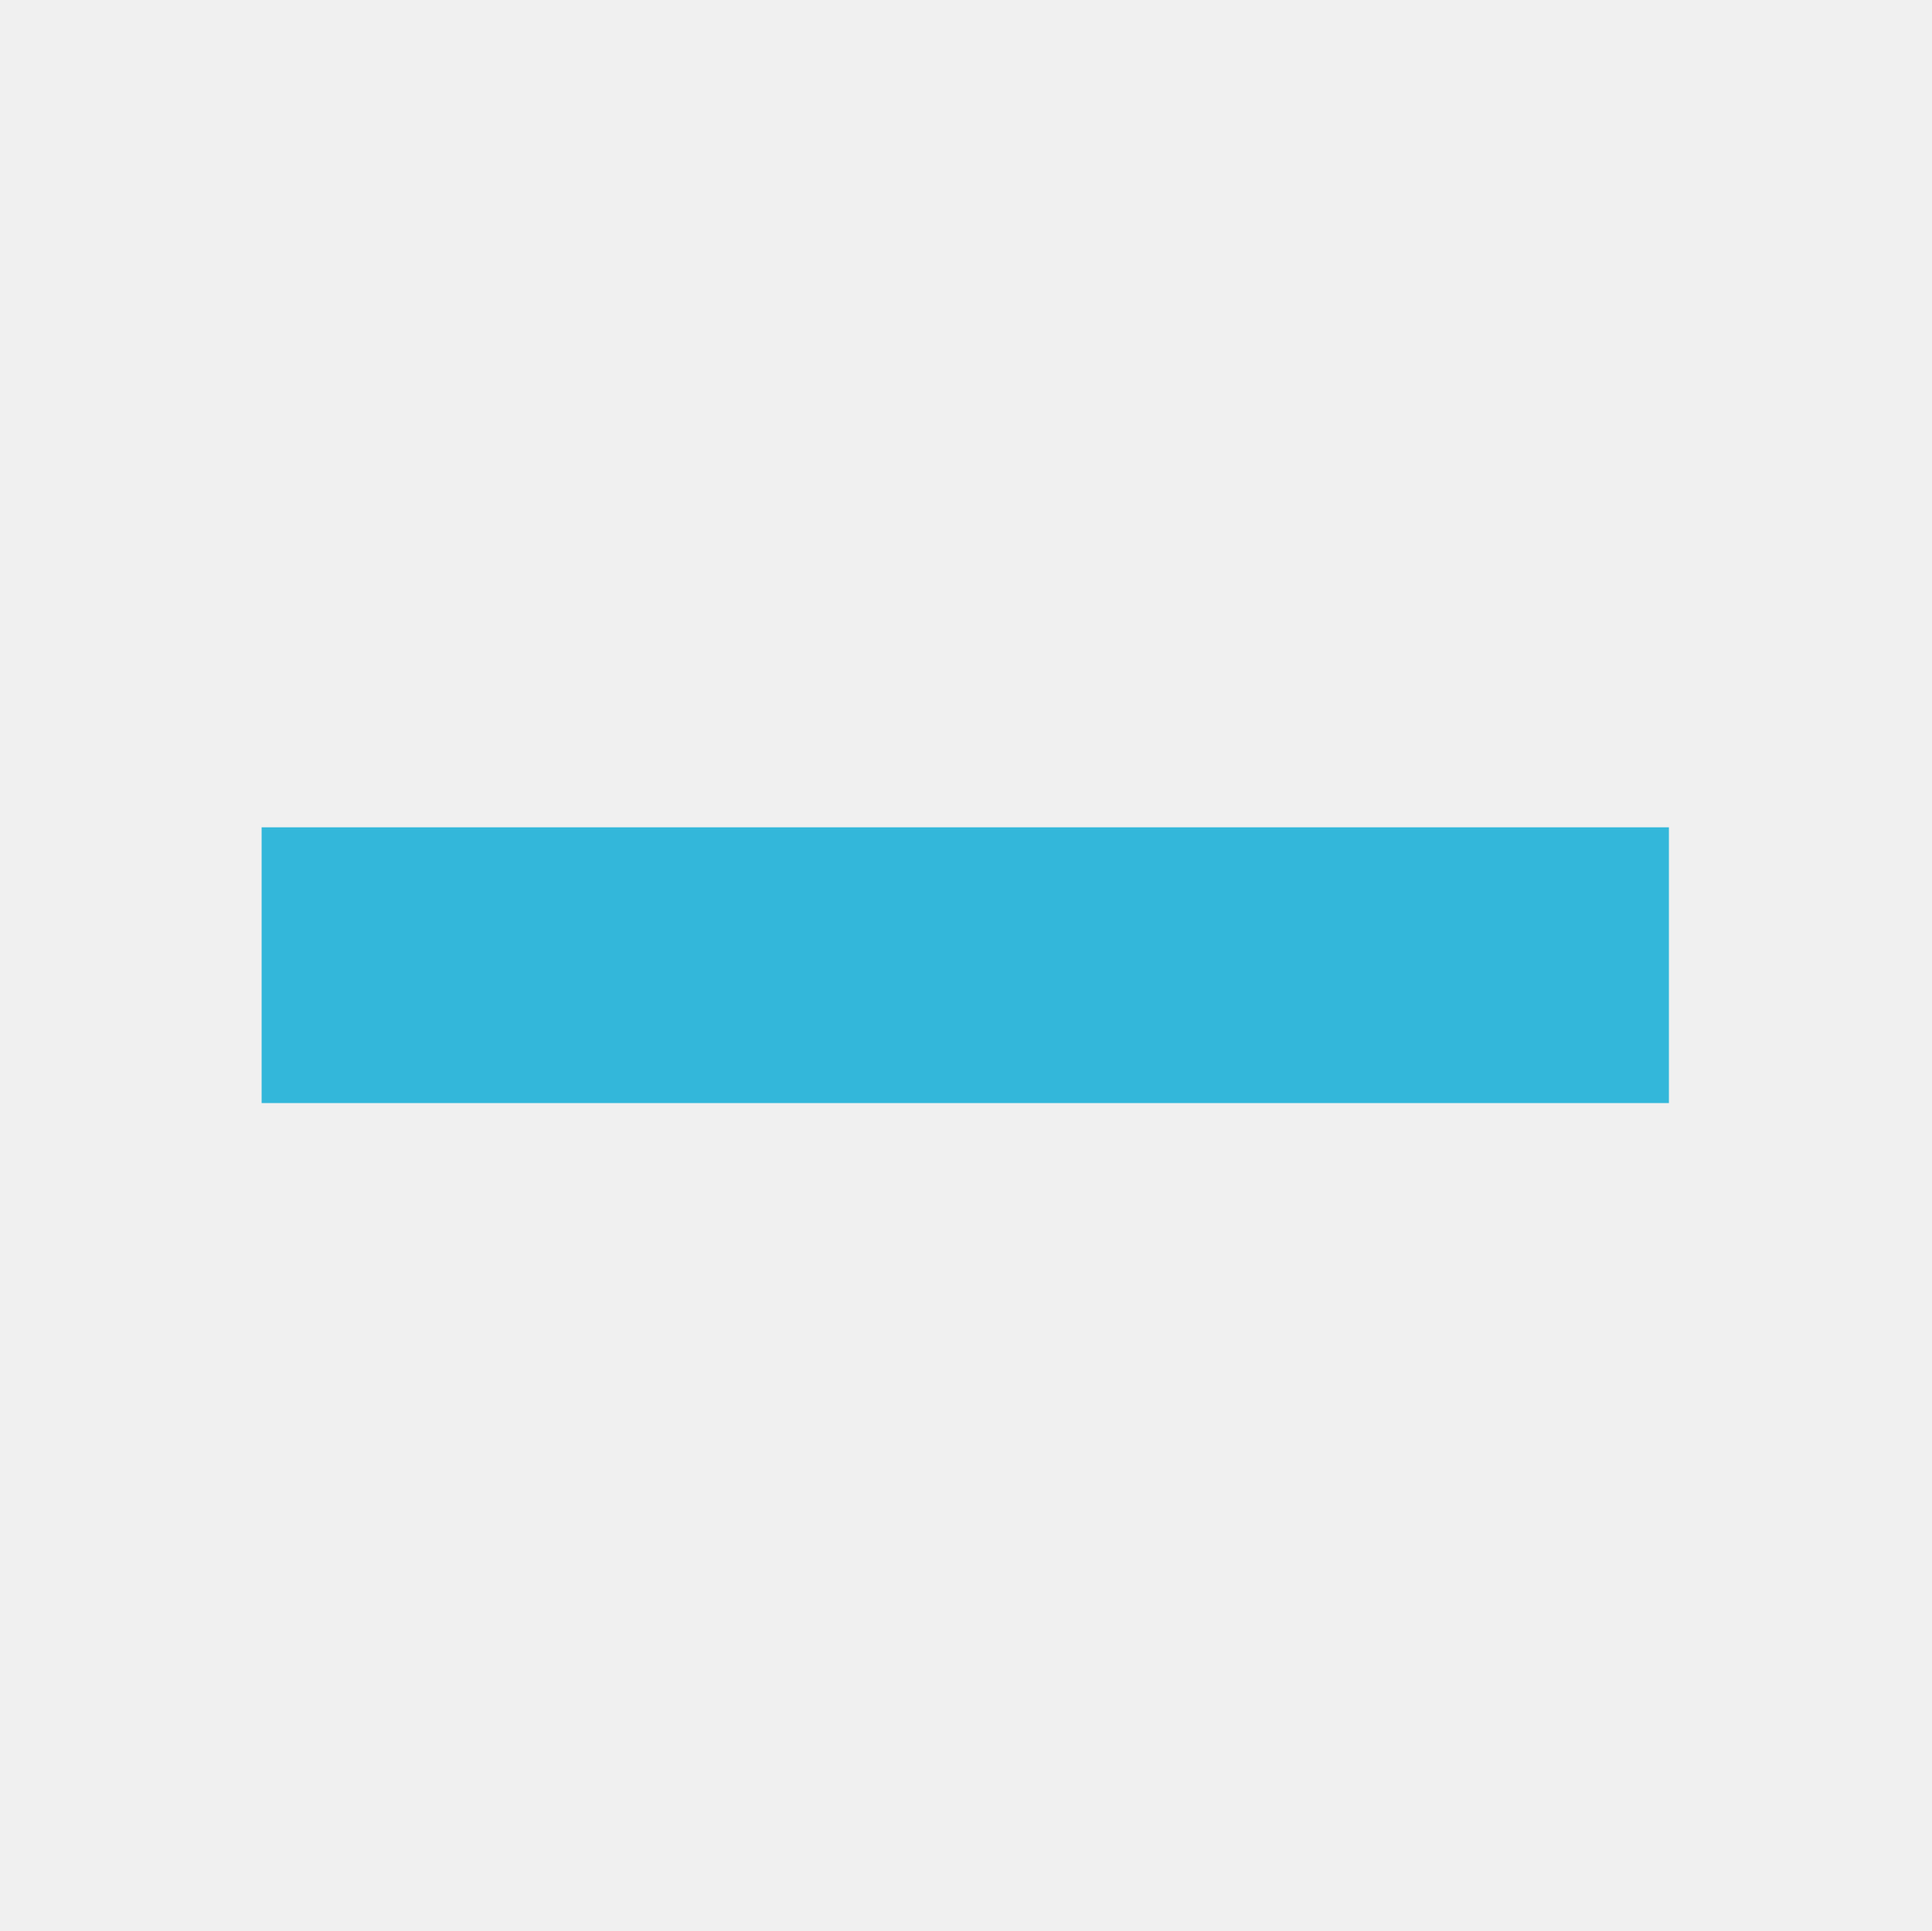
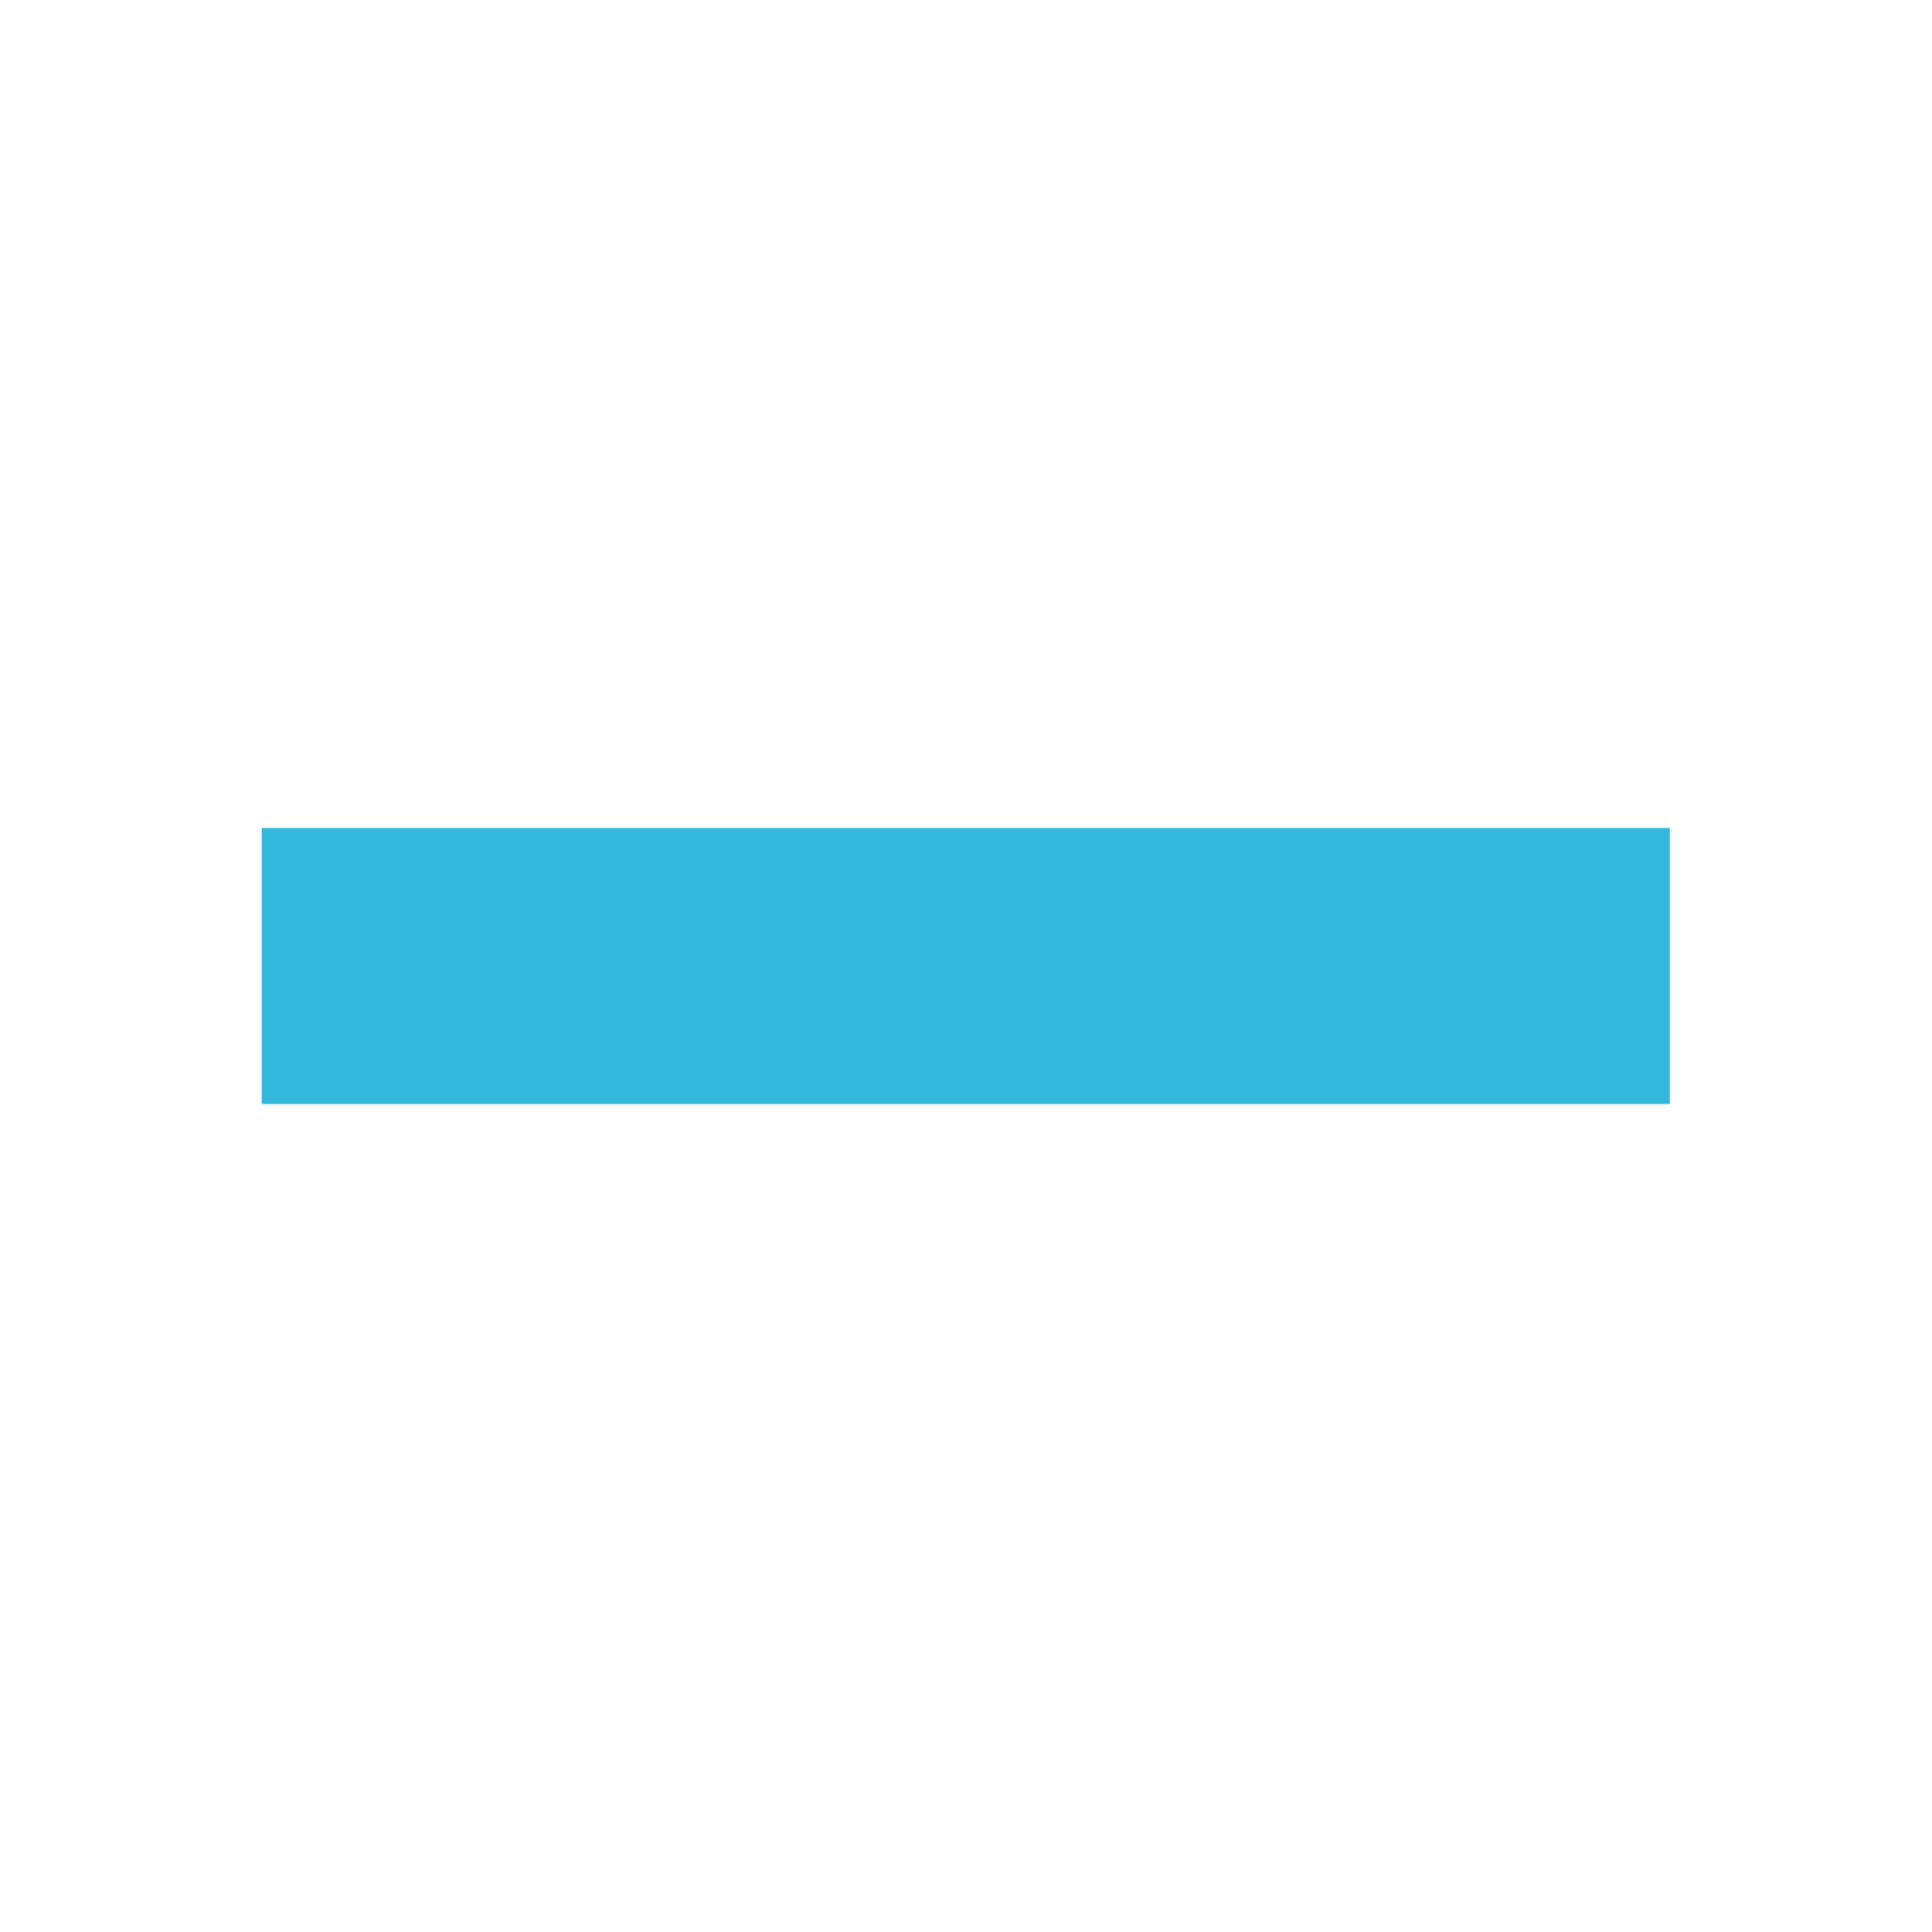
- <svg xmlns="http://www.w3.org/2000/svg" version="1.1" width="21.013" height="21" id="svg3774">
-   <defs id="defs3776" />
-   <g transform="translate(-176.7205,-449.4181)" id="layer1">
-     <g id="g4317">
-       <g transform="translate(-39.11702,-1.70692)" id="g4313">
-         <path d="M 218.683,461.624 233.989,461.624" id="path3795" style="fill:none;stroke:#33b7da;stroke-width:3;stroke-linecap:butt;stroke-linejoin:bevel;stroke-miterlimit:4;stroke-opacity:1;stroke-dasharray:none" />
-       </g>
+ <svg xmlns="http://www.w3.org/2000/svg" width="21" height="21">
+   <path fill="#fff" d="M0 0h21v21H0z" />
+   <g>
+     <g>
+       <path d="M2.845 10.5H18.15" fill="none" stroke="#33b7da" stroke-width="3" stroke-linejoin="bevel" />
    </g>
  </g>
</svg>
